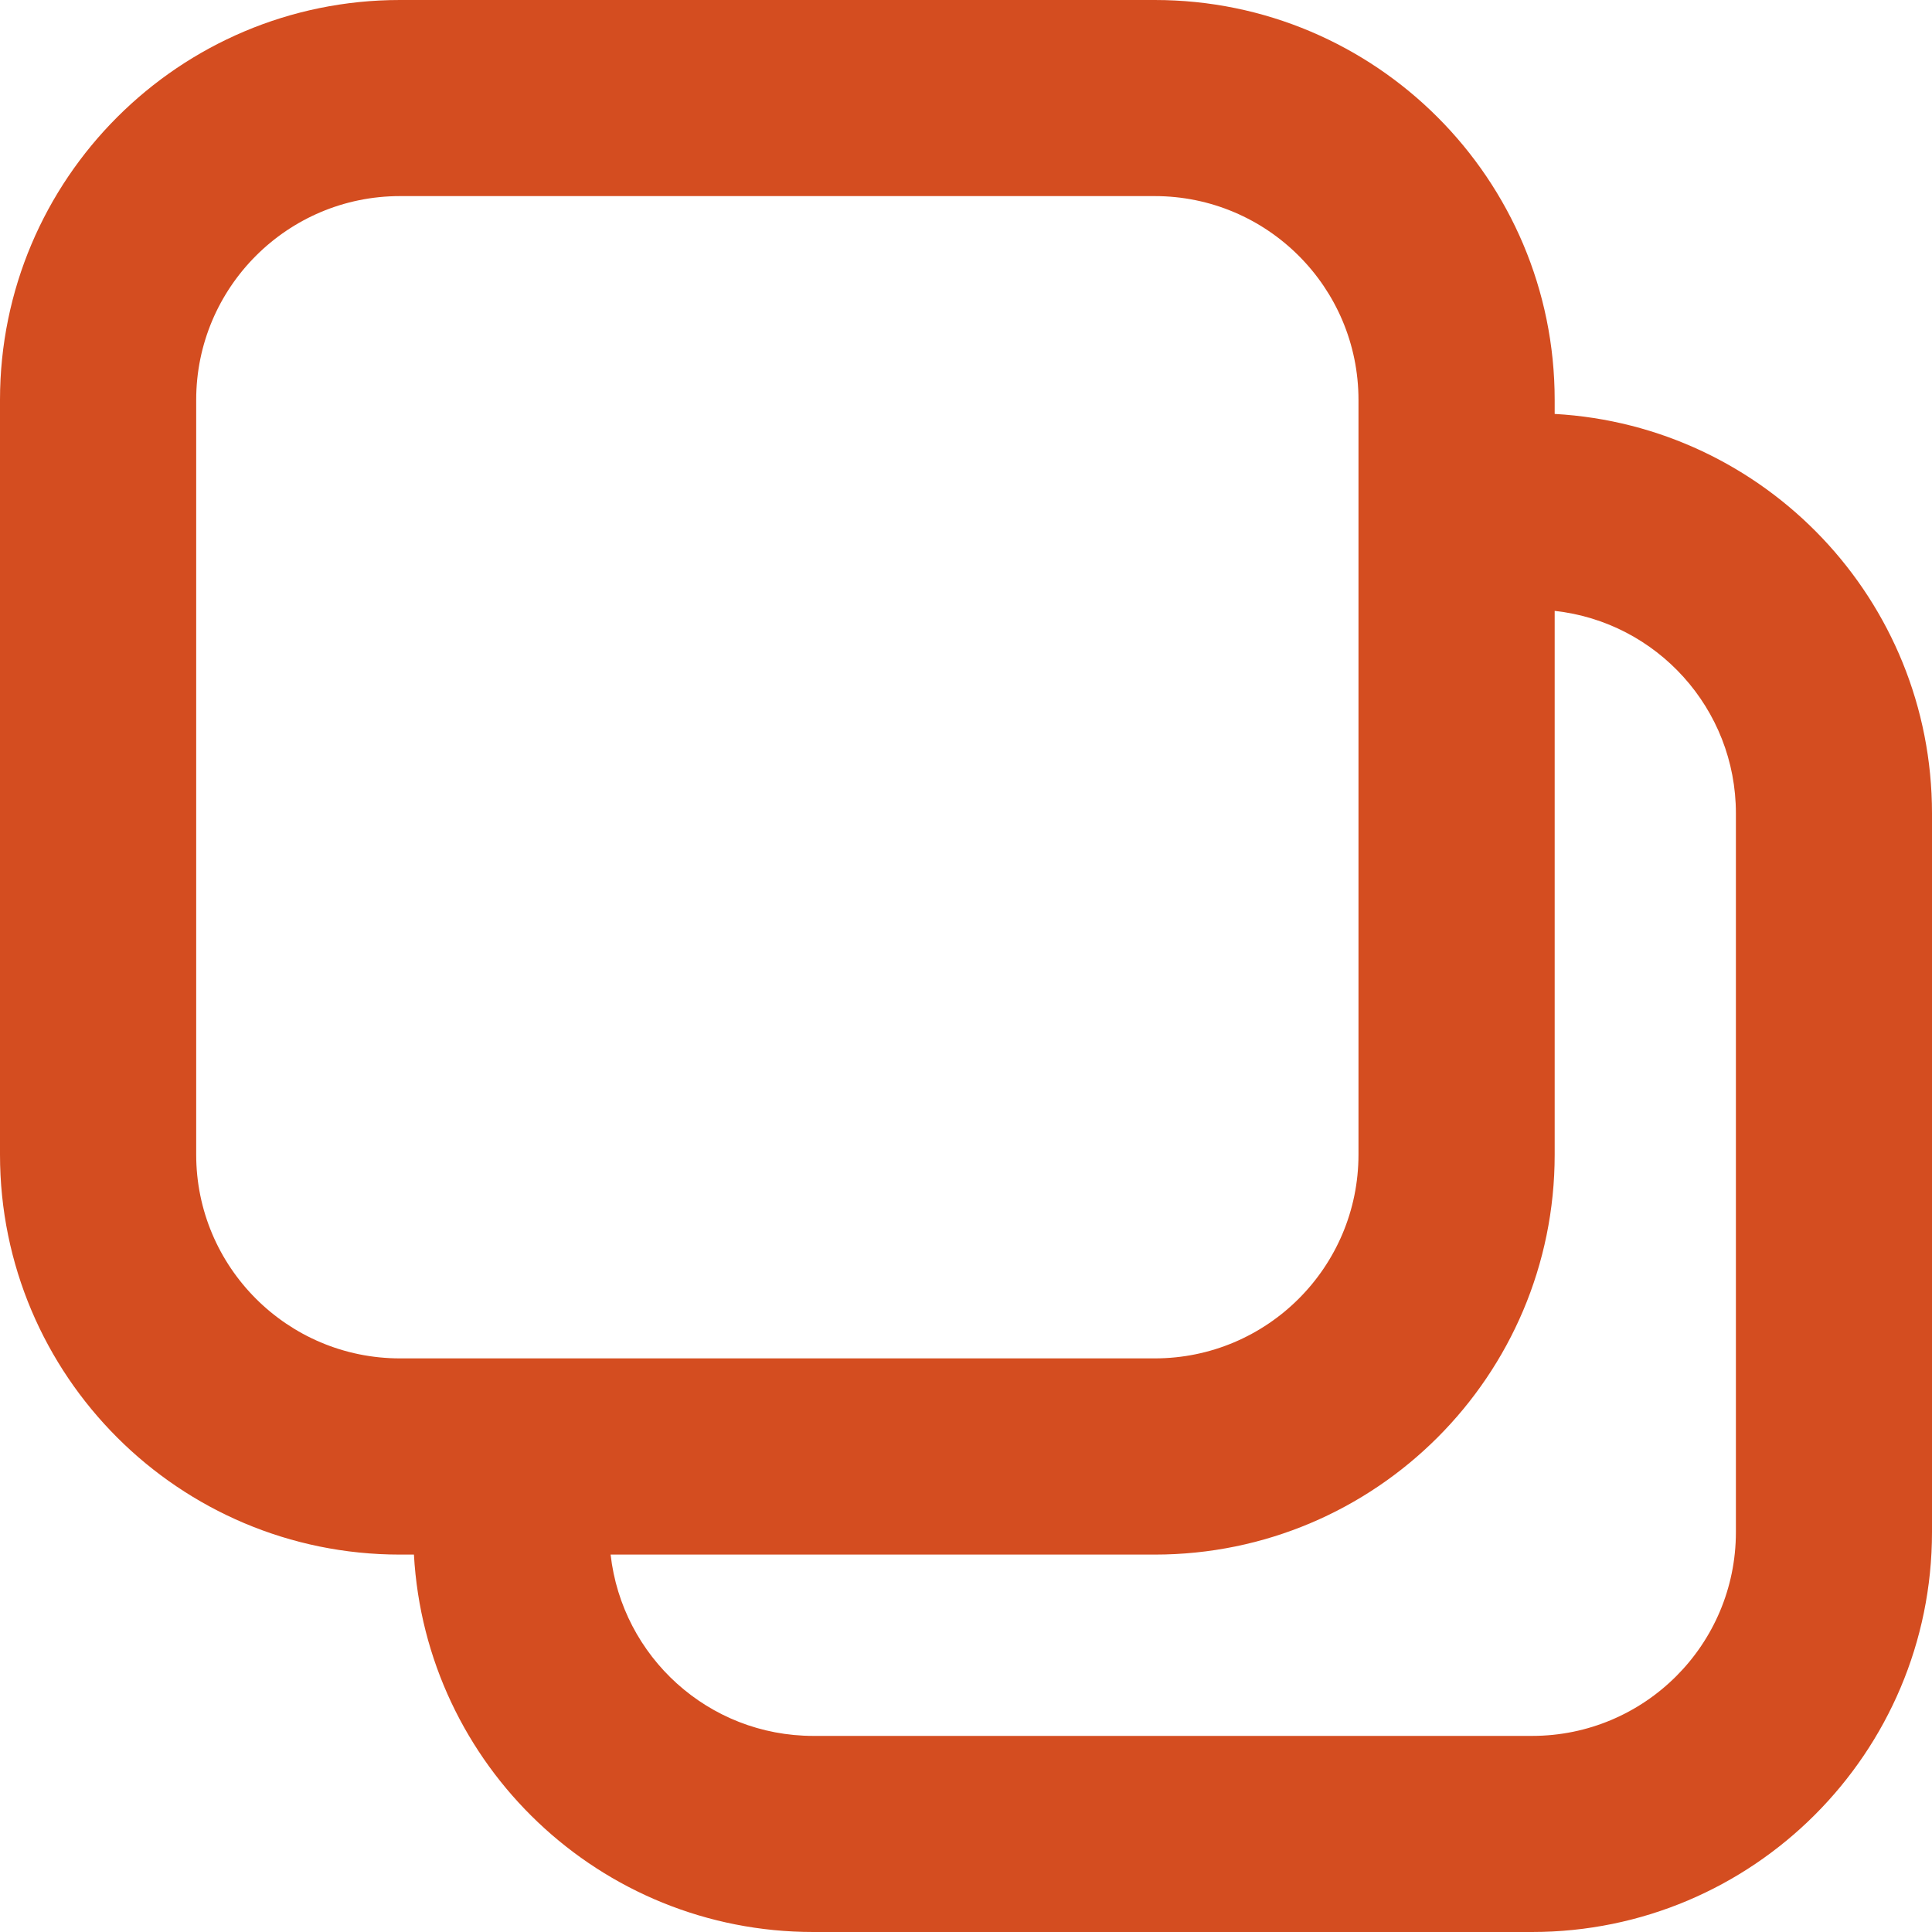
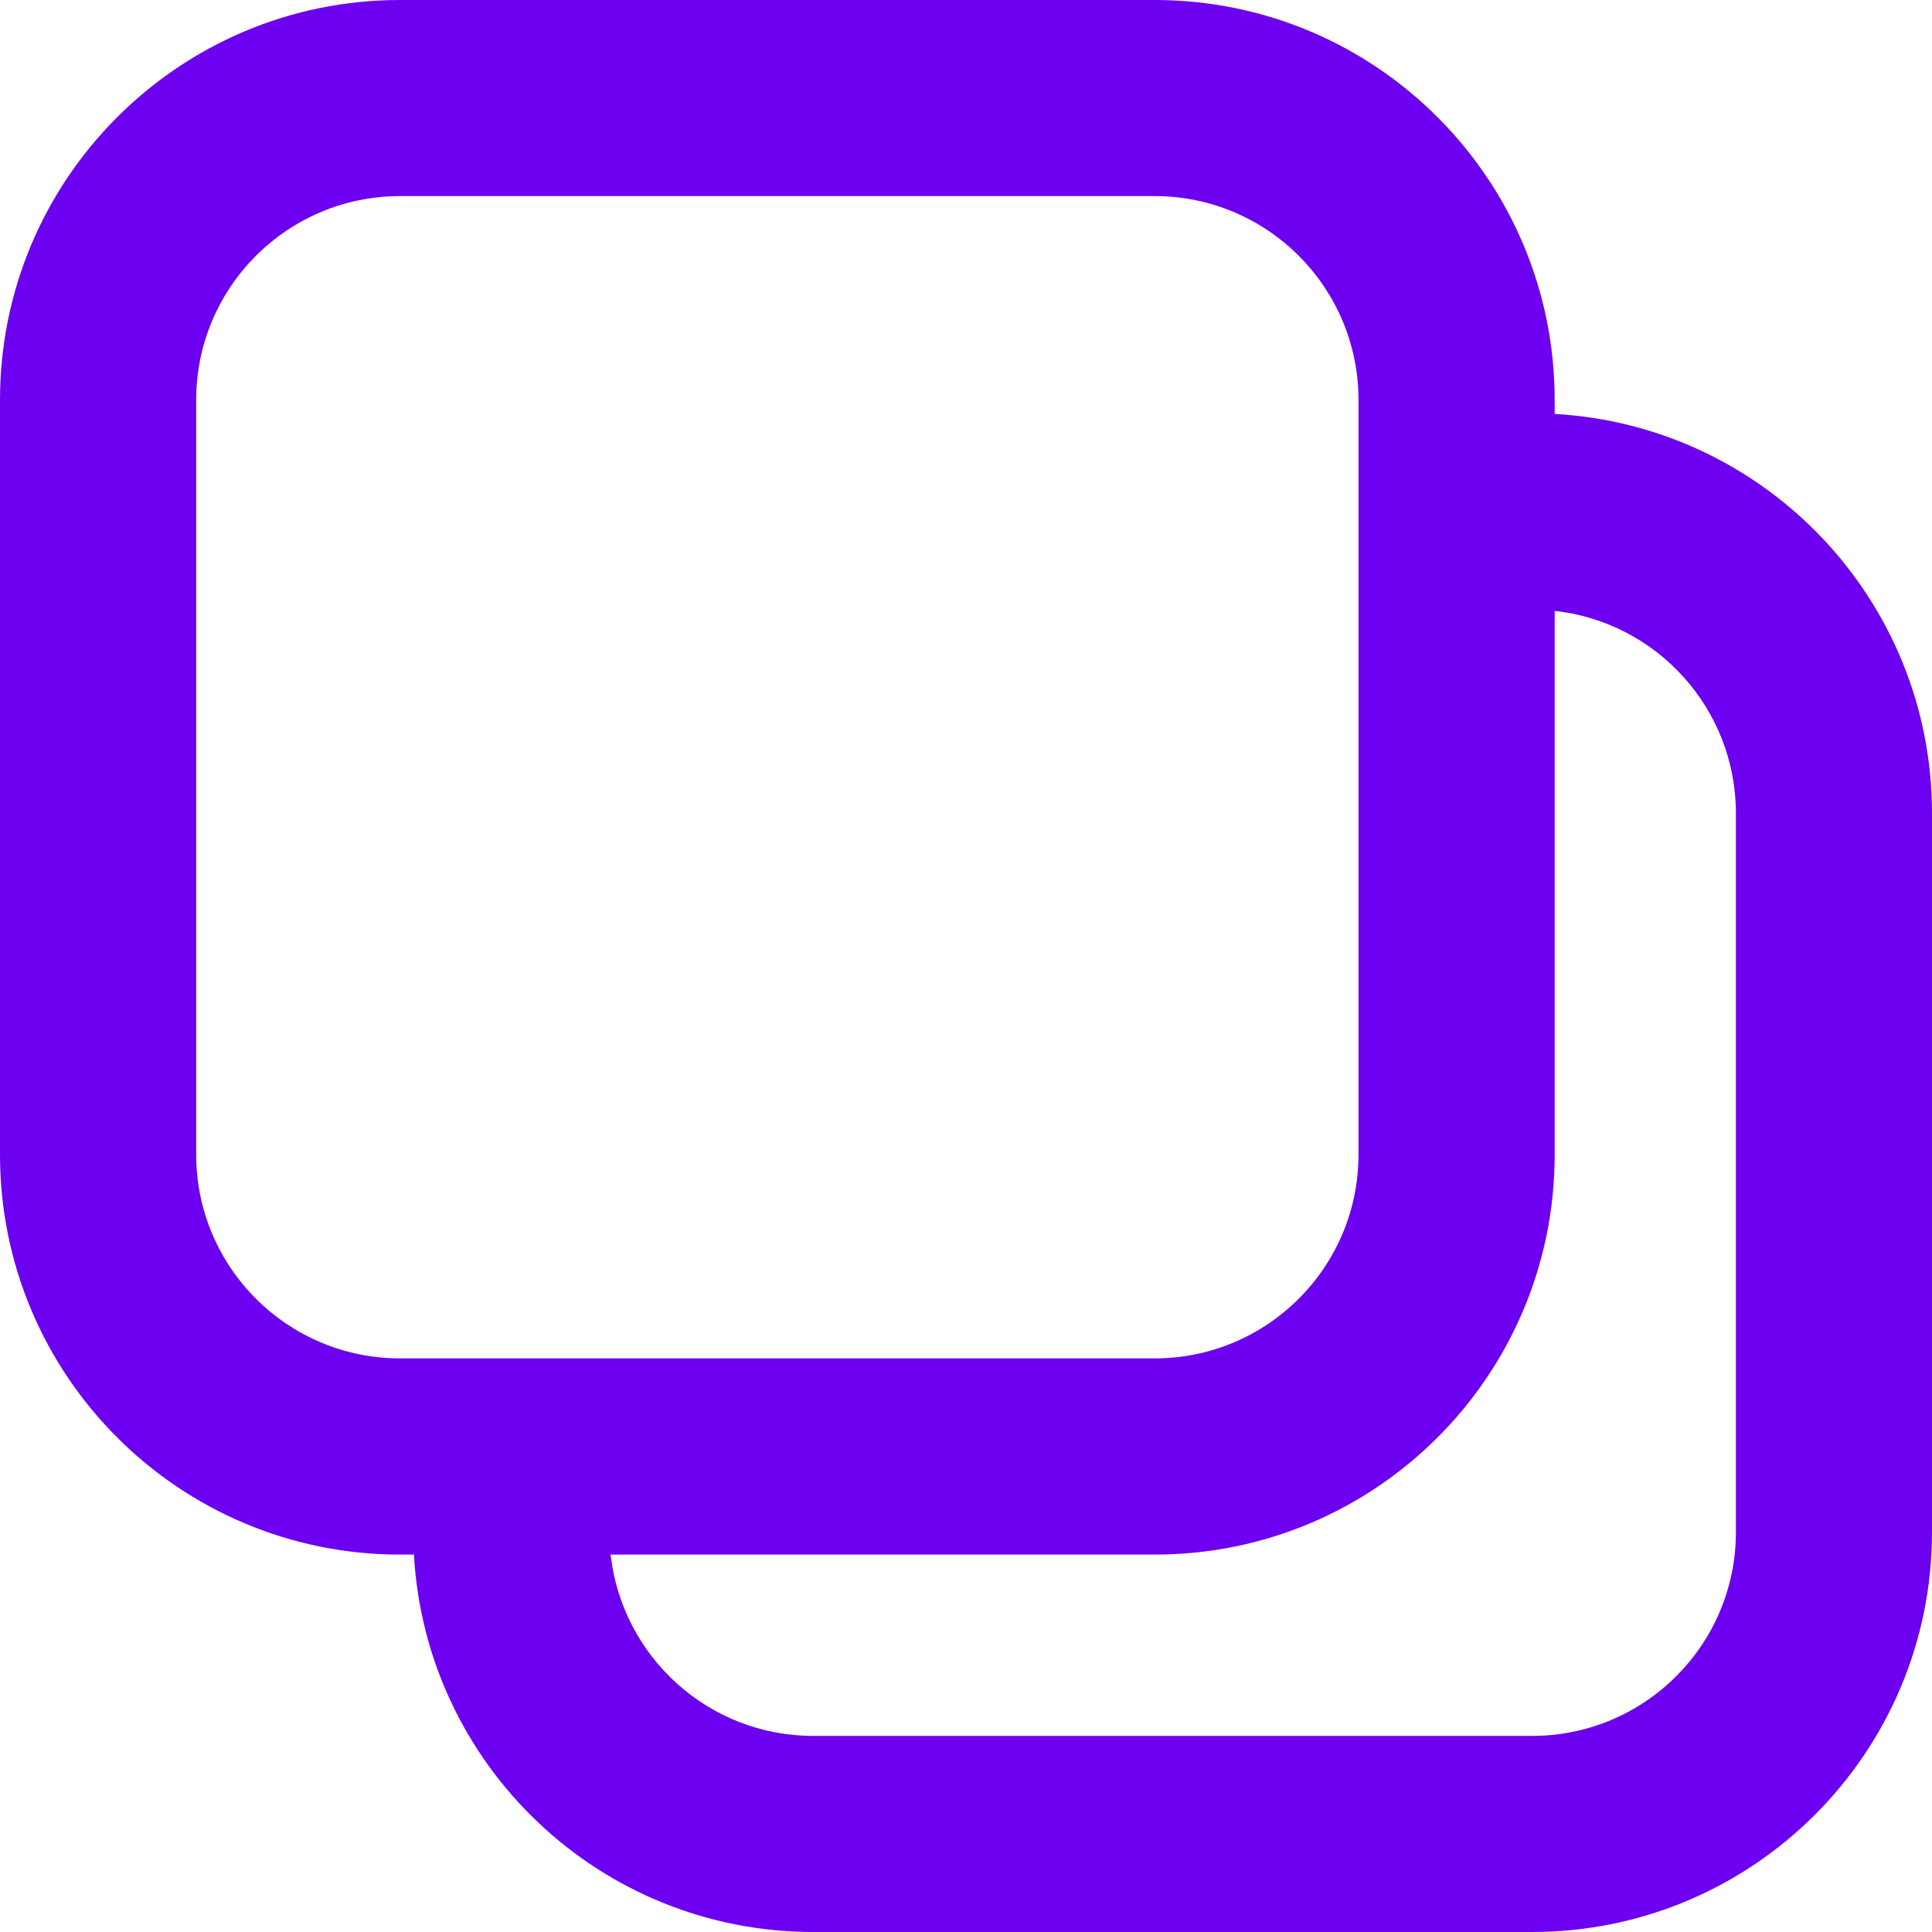
<svg xmlns="http://www.w3.org/2000/svg" width="16" height="16" fill="none" viewBox="0 0 20 20">
-   <path fill="#d44d20" fill-rule="evenodd" d="M4.14 0C1.855 0 0 1.854 0 4.14v7.813c0 2.287 1.854 4.14 4.14 4.14h.145C4.406 18.273 6.21 20 8.419 20h7.44C18.146 20 20 18.146 20 15.86V8.42c0-2.209-1.728-4.013-3.906-4.135v-.144C16.094 1.854 14.24 0 11.954 0H4.14zm11.954 6.323v5.63c0 2.287-1.854 4.14-4.14 4.14H6.321C6.44 17.15 7.333 17.97 8.42 17.97h7.44c1.165 0 2.11-.944 2.11-2.11V8.42c0-1.085-.82-1.98-1.875-2.096zM2.031 4.14c0-1.165.945-2.11 2.11-2.11h7.812c1.165 0 2.11.945 2.11 2.11v7.812c0 1.165-.945 2.11-2.11 2.11H4.141c-1.165 0-2.11-.945-2.11-2.11V4.141z" clip-rule="evenodd" />
+   <path fill="#6d00f1" fill-rule="evenodd" d="M4.14 0C1.855 0 0 1.854 0 4.14v7.813c0 2.287 1.854 4.14 4.14 4.14h.145C4.406 18.273 6.21 20 8.419 20h7.44C18.146 20 20 18.146 20 15.86V8.42c0-2.209-1.728-4.013-3.906-4.135v-.144C16.094 1.854 14.24 0 11.954 0H4.14zm11.954 6.323v5.63c0 2.287-1.854 4.14-4.14 4.14H6.321C6.44 17.15 7.333 17.97 8.42 17.97h7.44c1.165 0 2.11-.944 2.11-2.11V8.42c0-1.085-.82-1.98-1.875-2.096zM2.031 4.14c0-1.165.945-2.11 2.11-2.11h7.812c1.165 0 2.11.945 2.11 2.11v7.812c0 1.165-.945 2.11-2.11 2.11H4.141c-1.165 0-2.11-.945-2.11-2.11V4.141z" clip-rule="evenodd" />
</svg>
